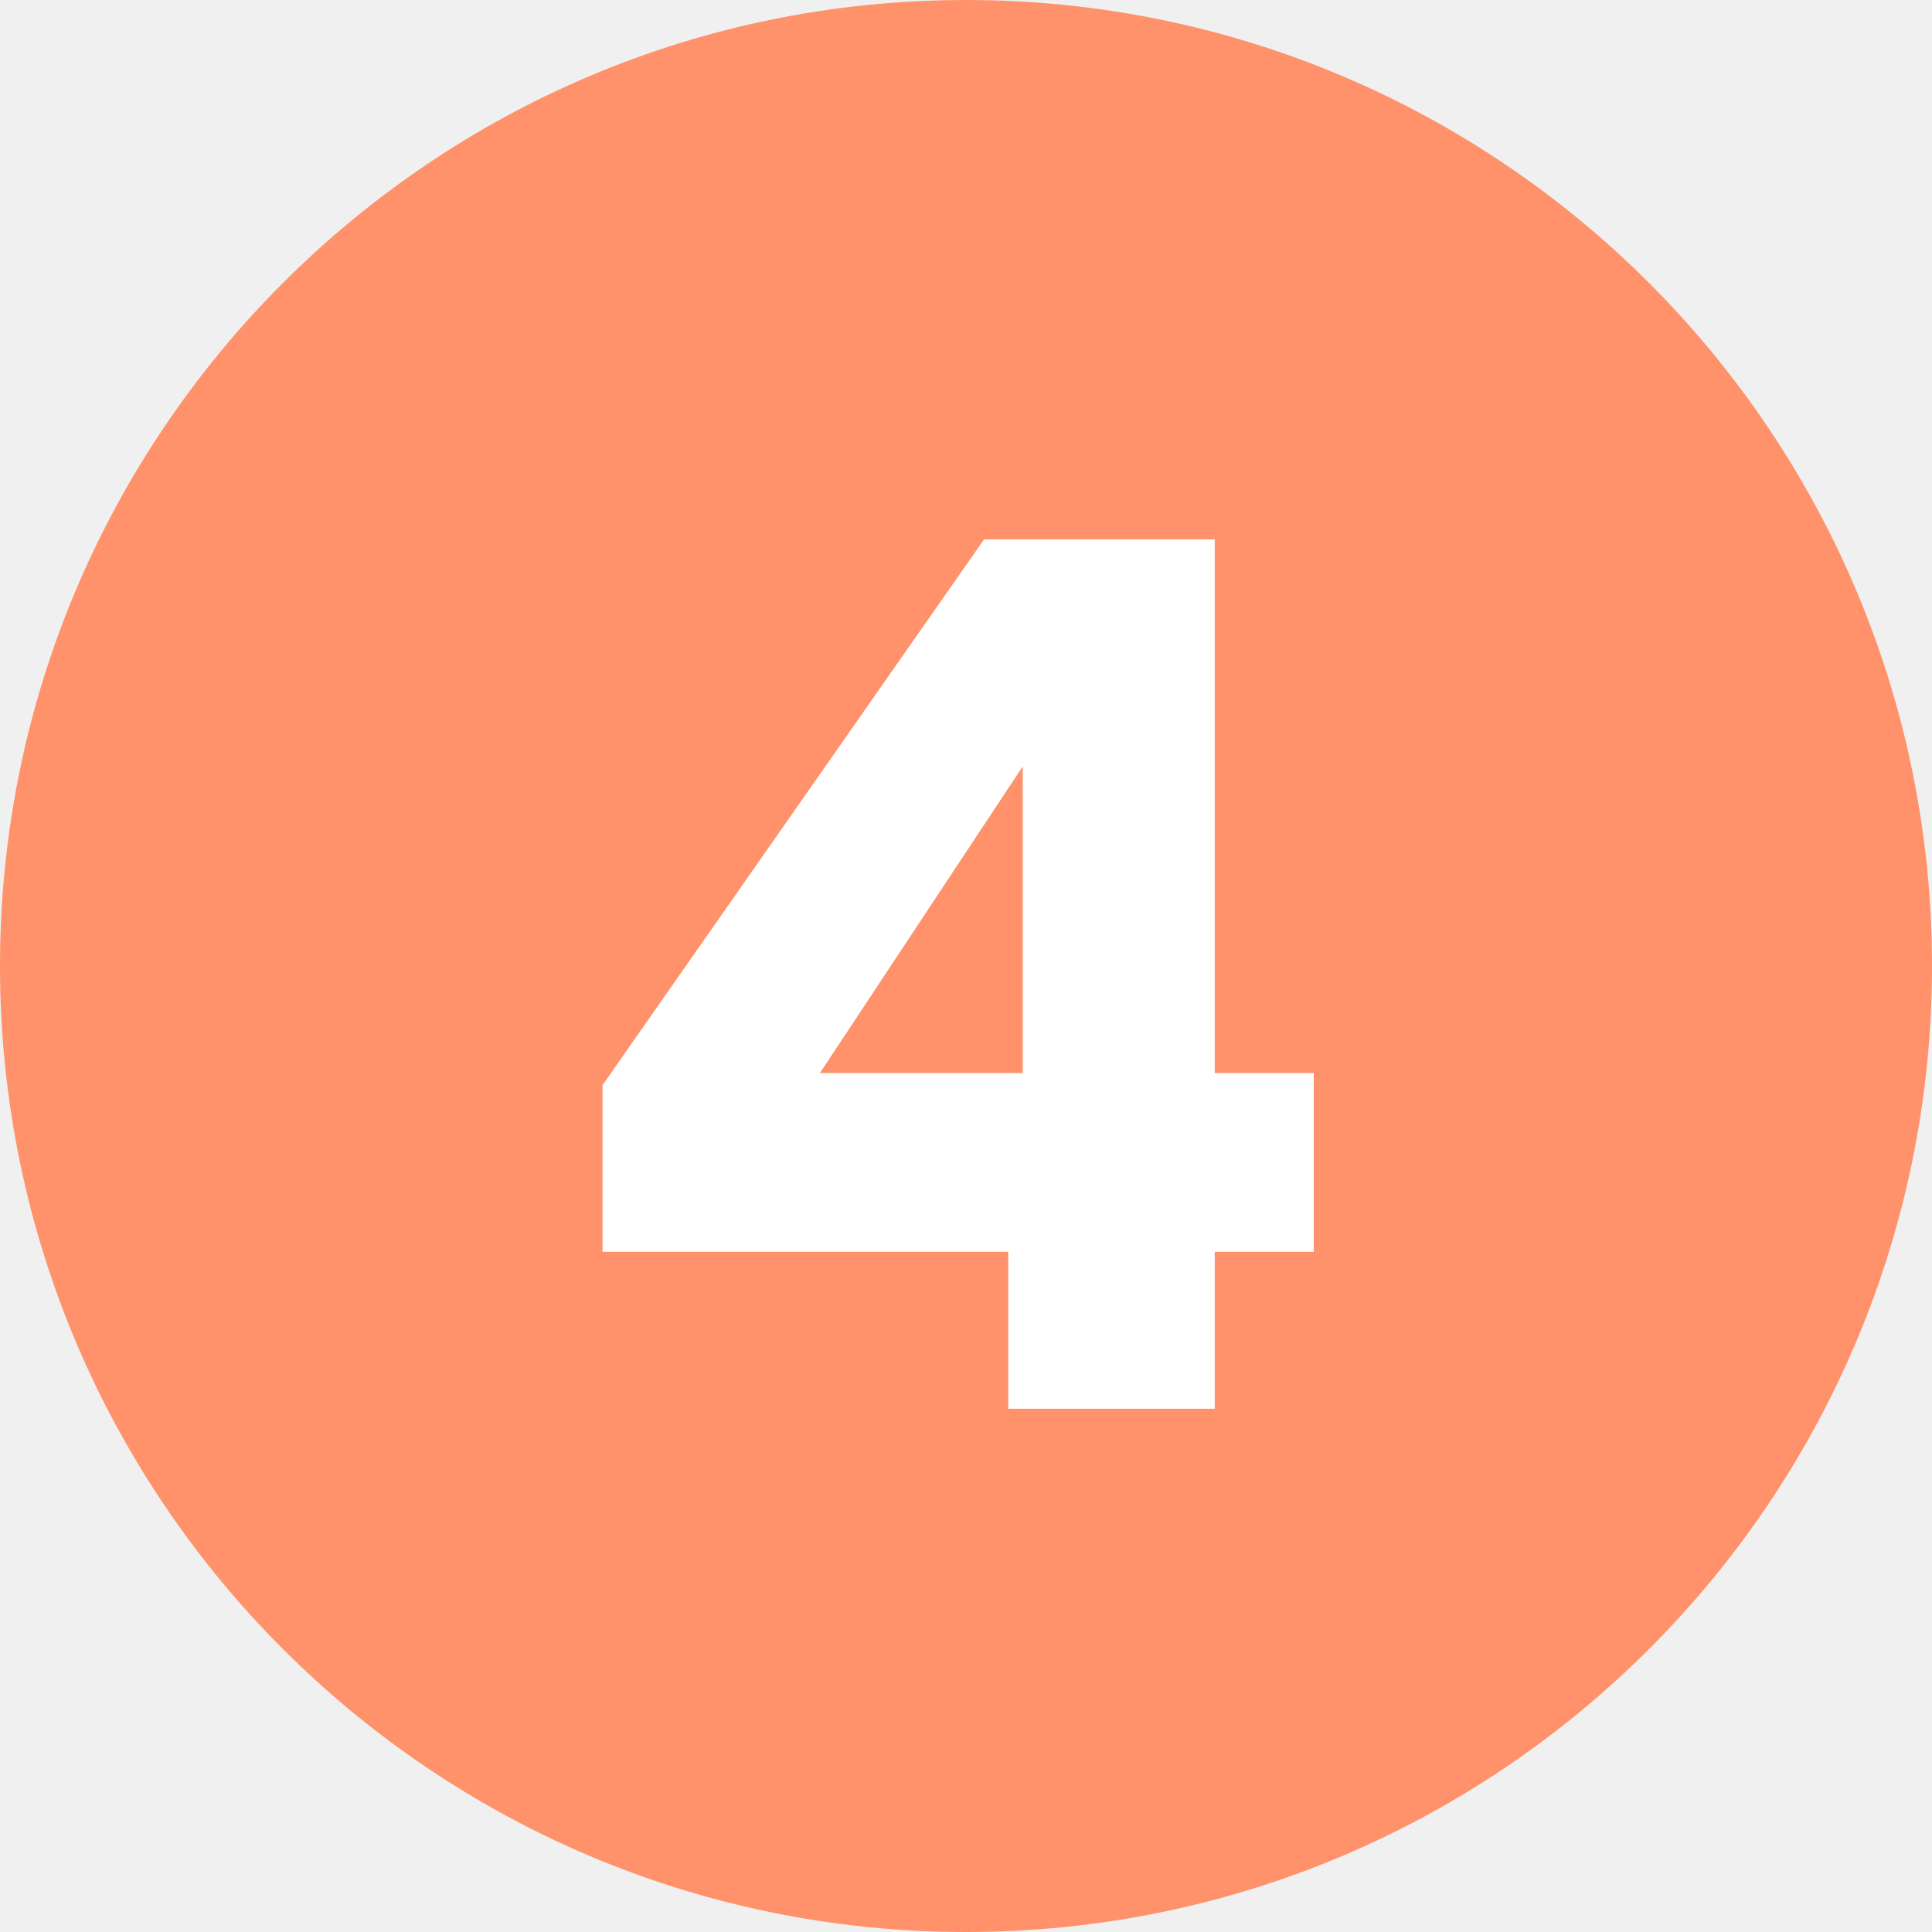
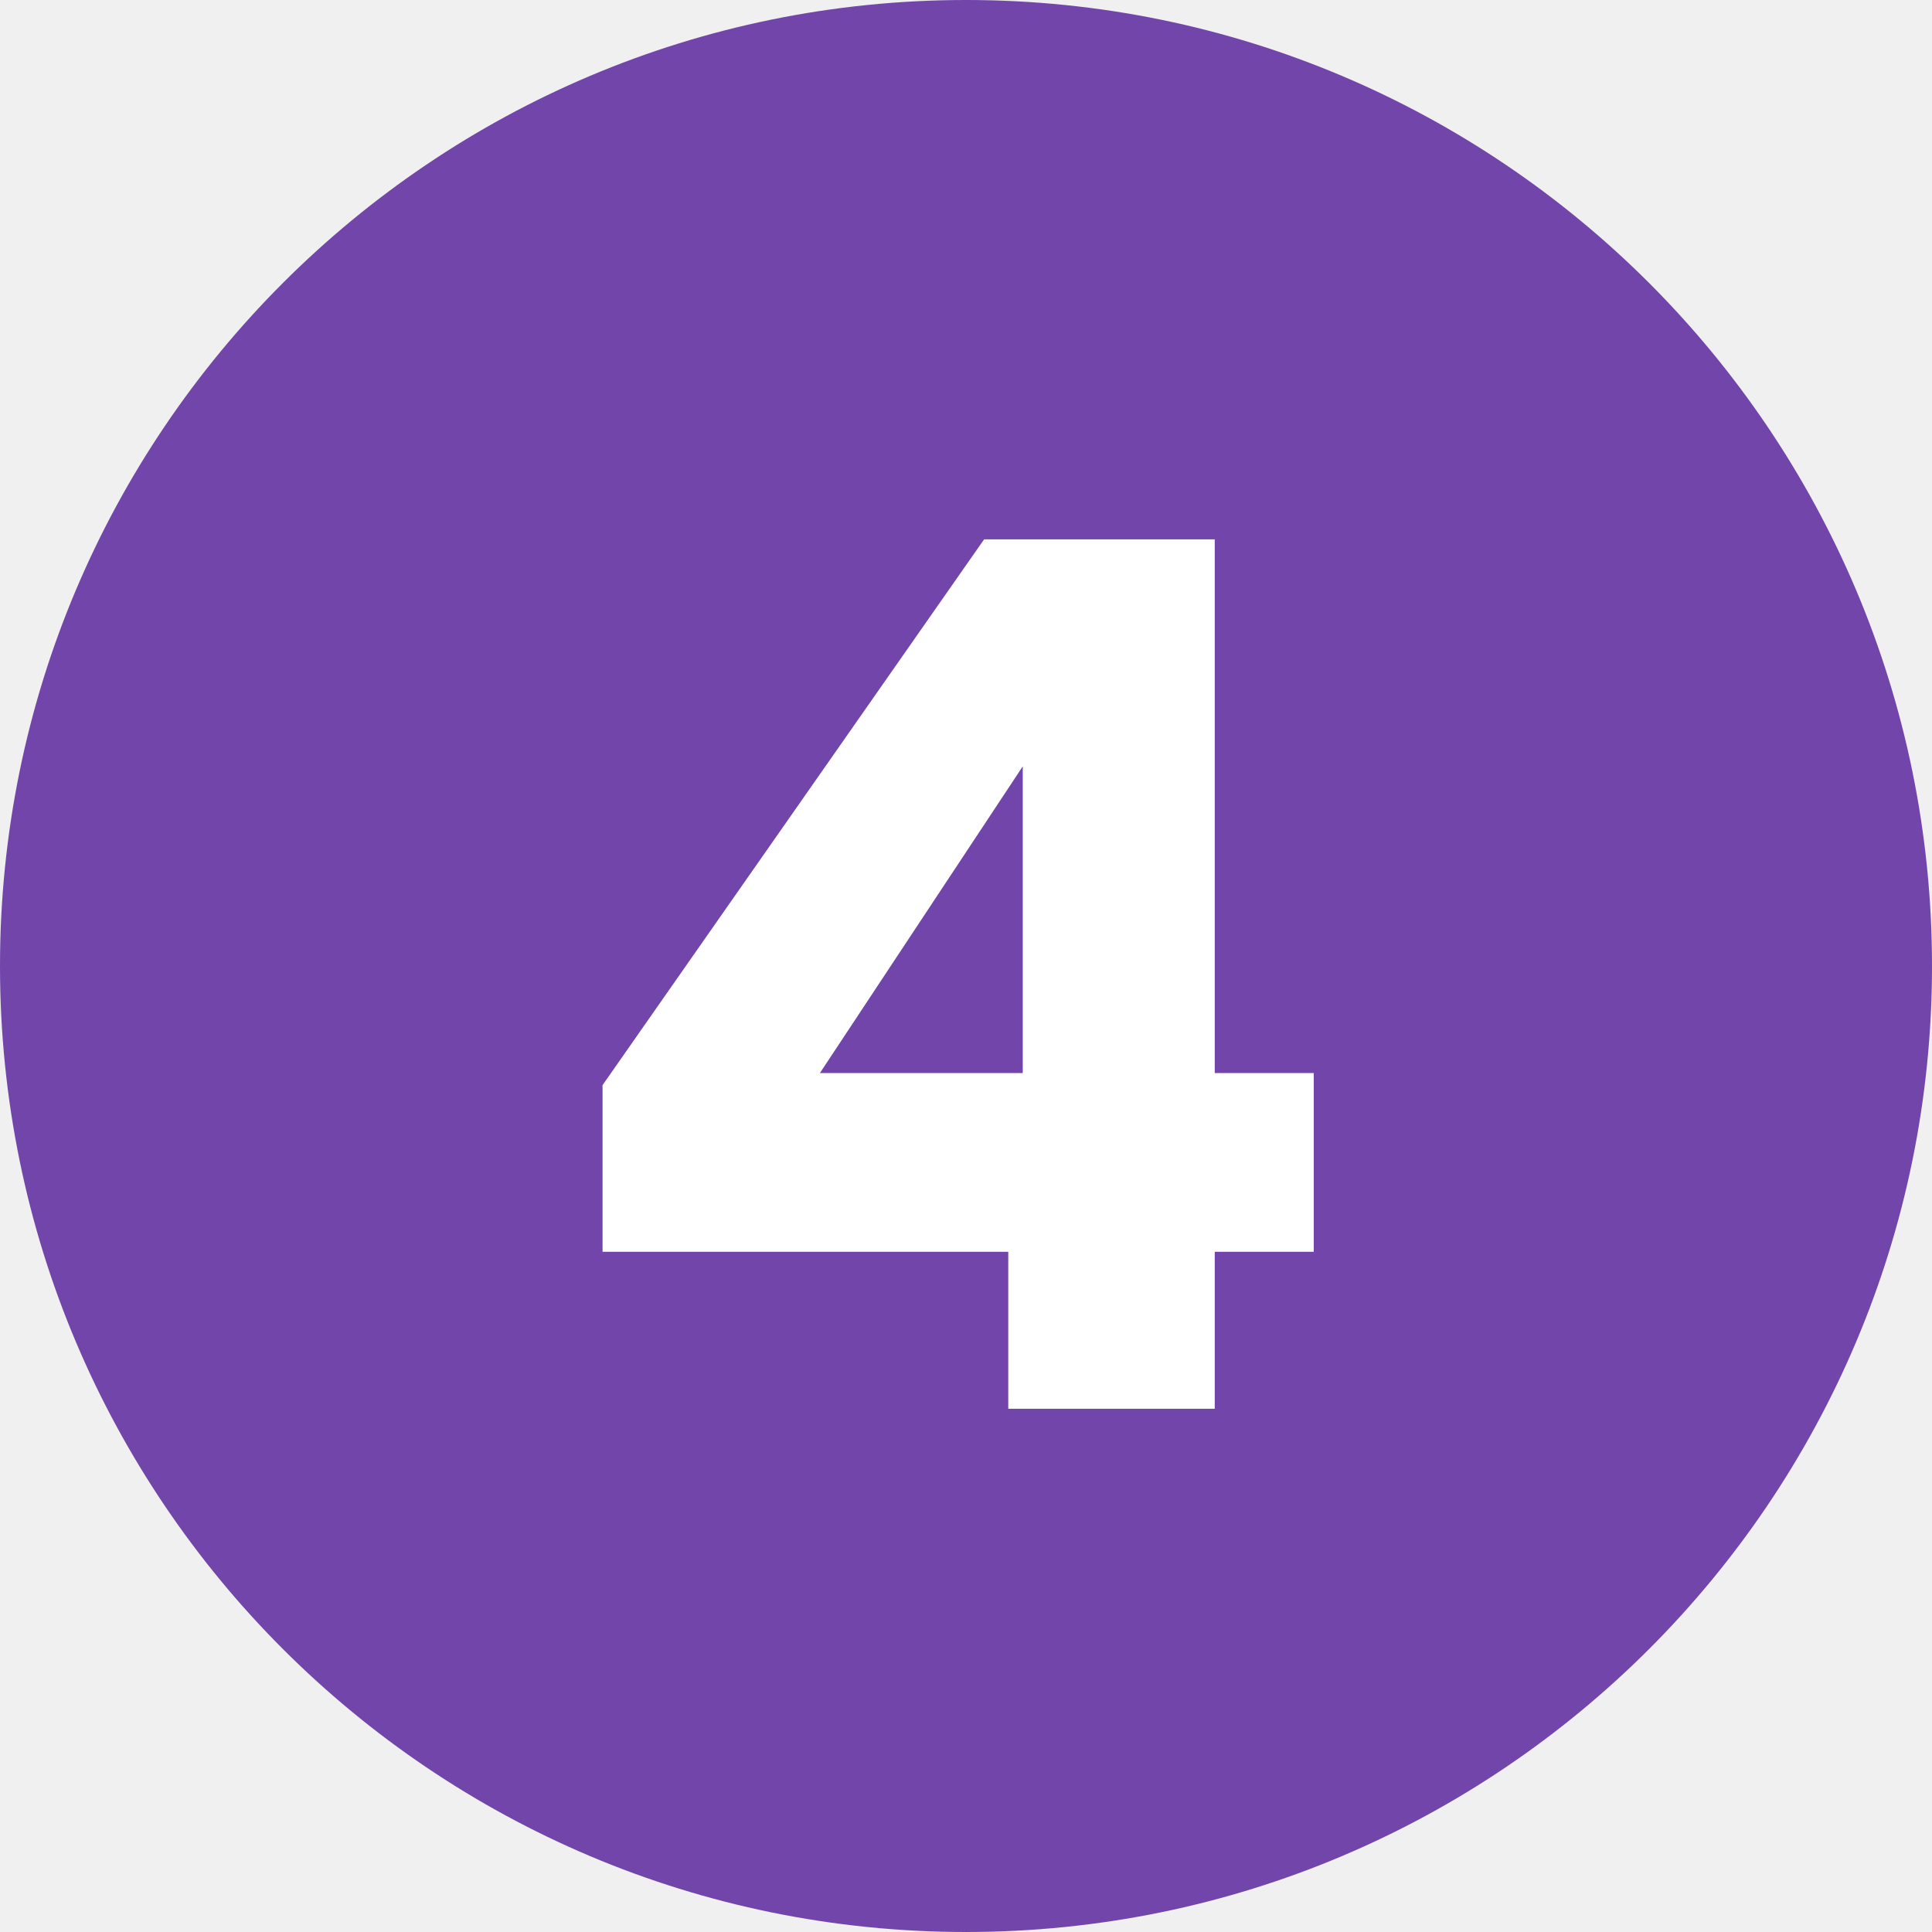
<svg xmlns="http://www.w3.org/2000/svg" width="48" height="48" viewBox="0 0 48 48" fill="none">
-   <rect width="48" height="48" rx="24" fill="#FF926A" />
+   <rect width="48" height="48" rx="24" fill="#7245AB" />
  <path d="M14.97 31.1V26.96L24.45 13.4H30.18V26.66H32.64V31.1H30.18V35H25.05V31.1H14.97ZM25.41 19.04L20.37 26.66H25.41V19.04Z" fill="white" />
</svg>
